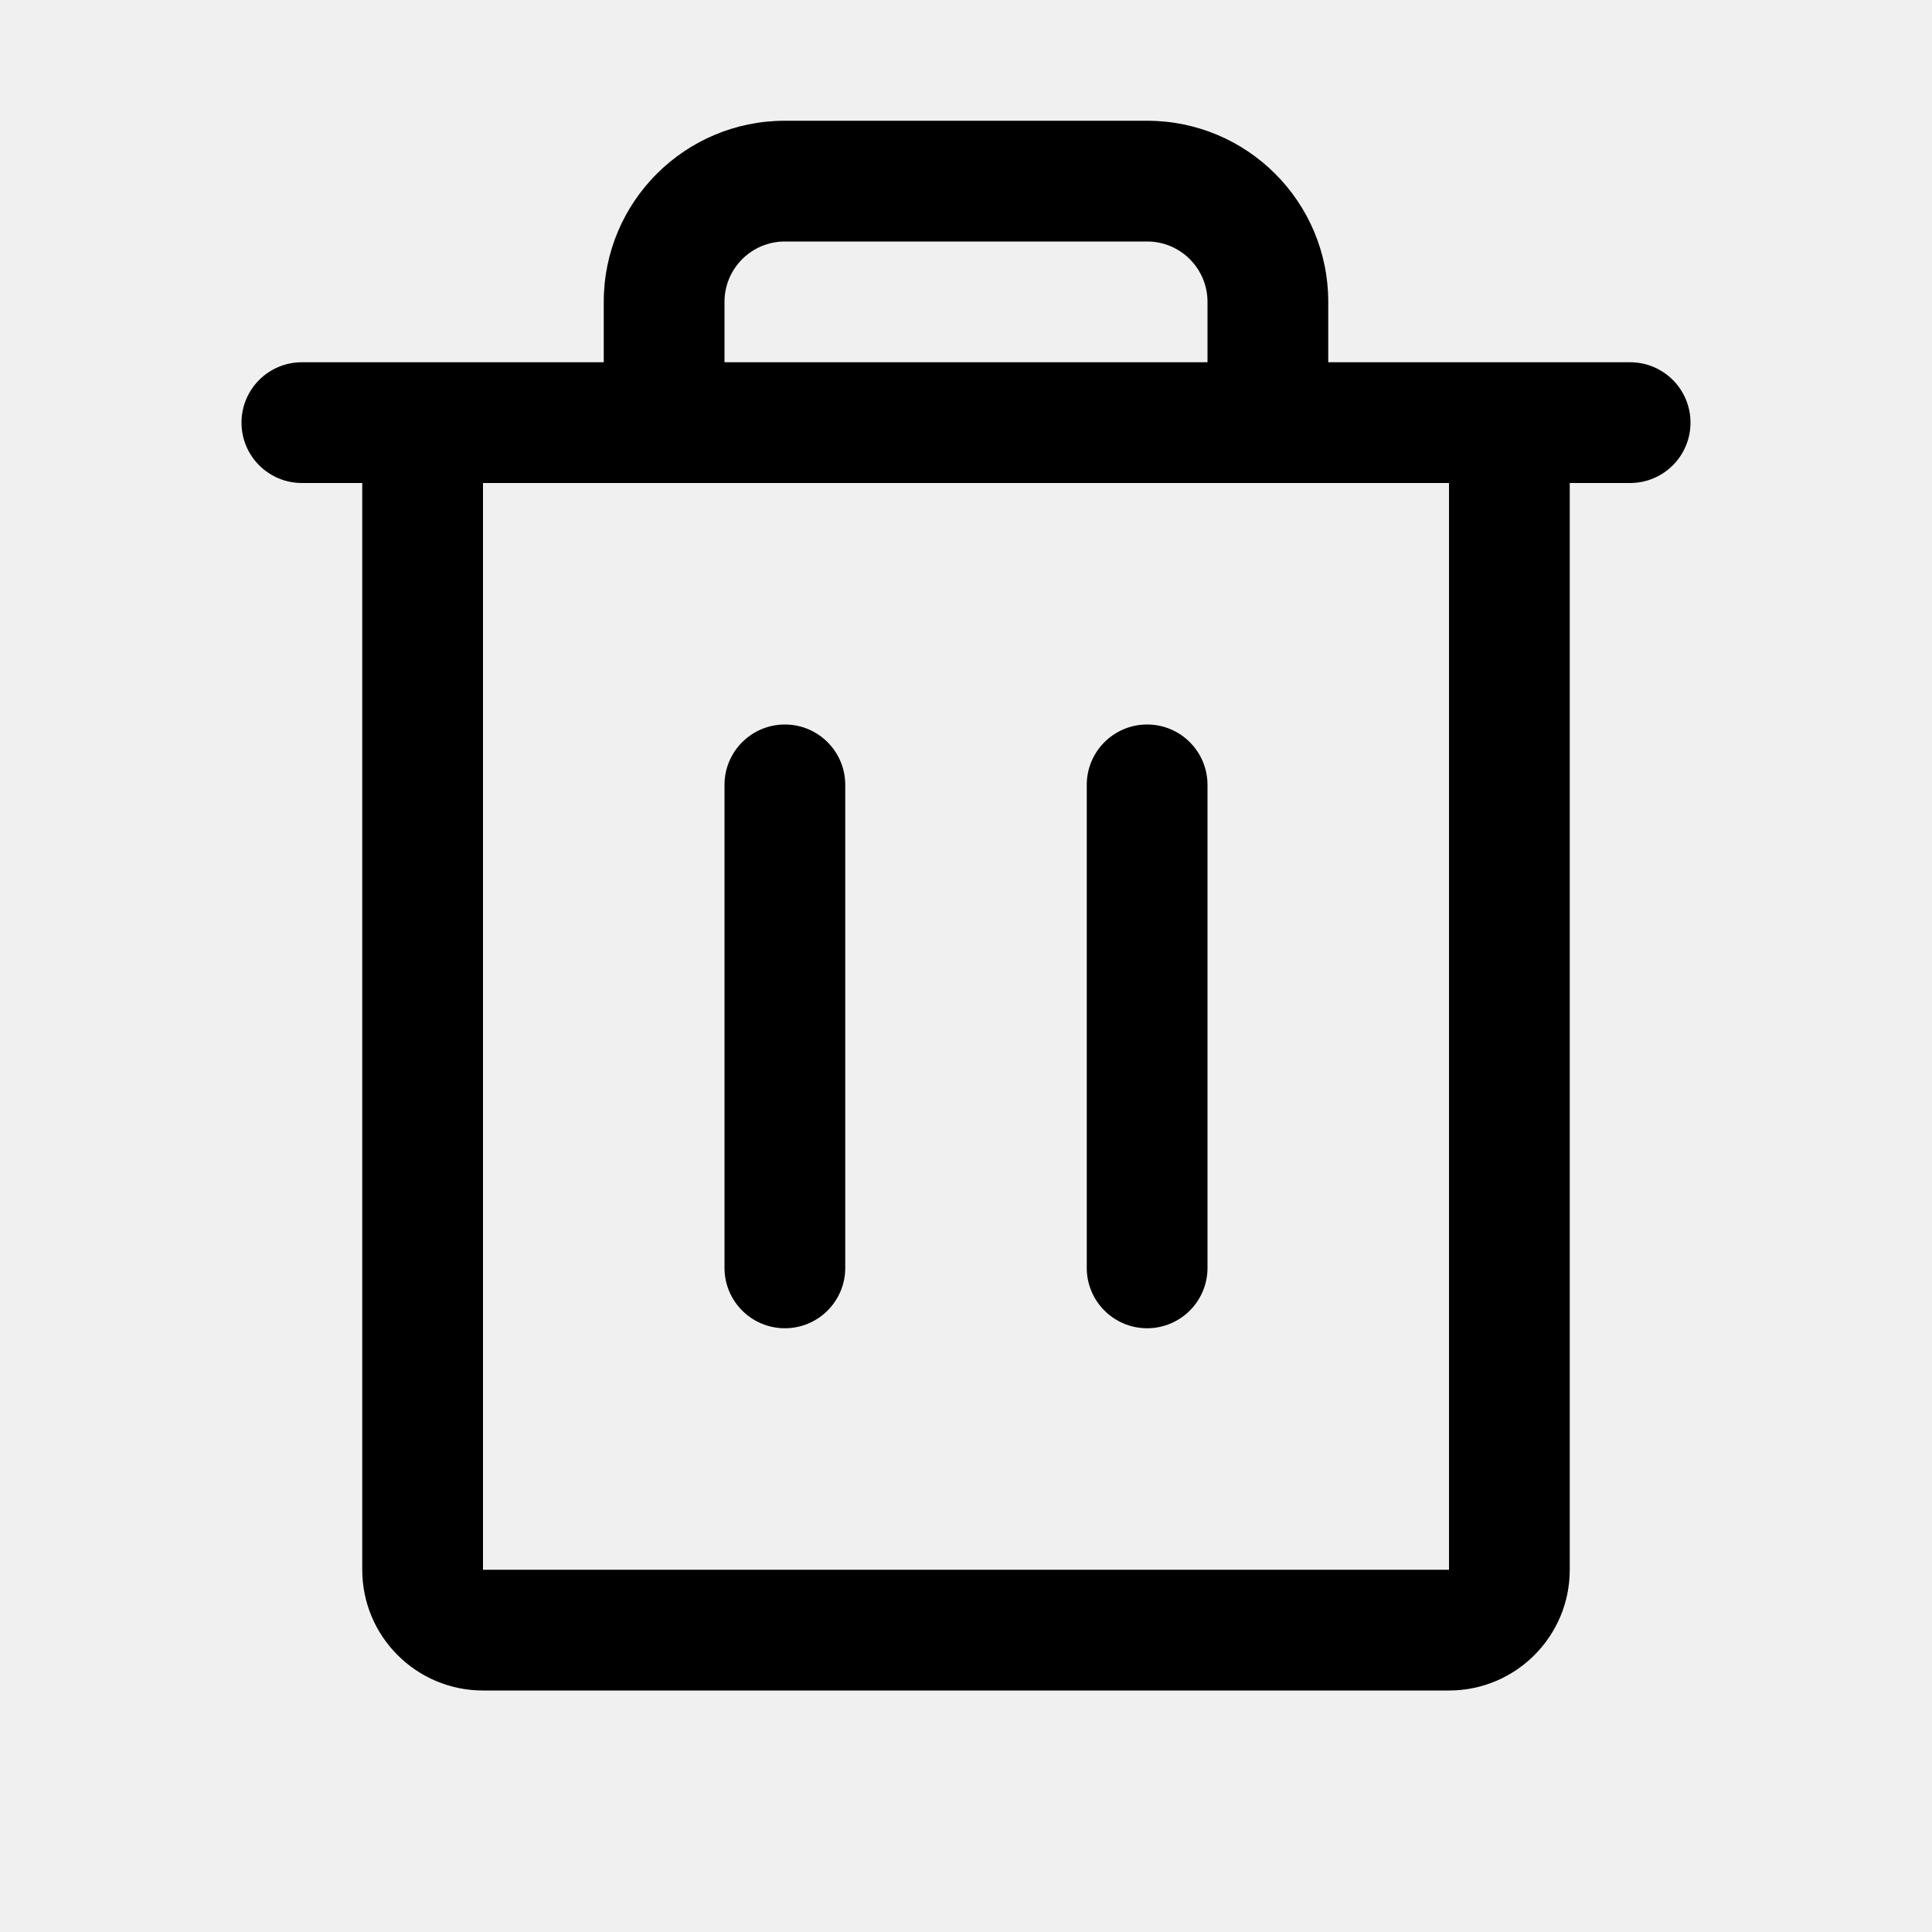
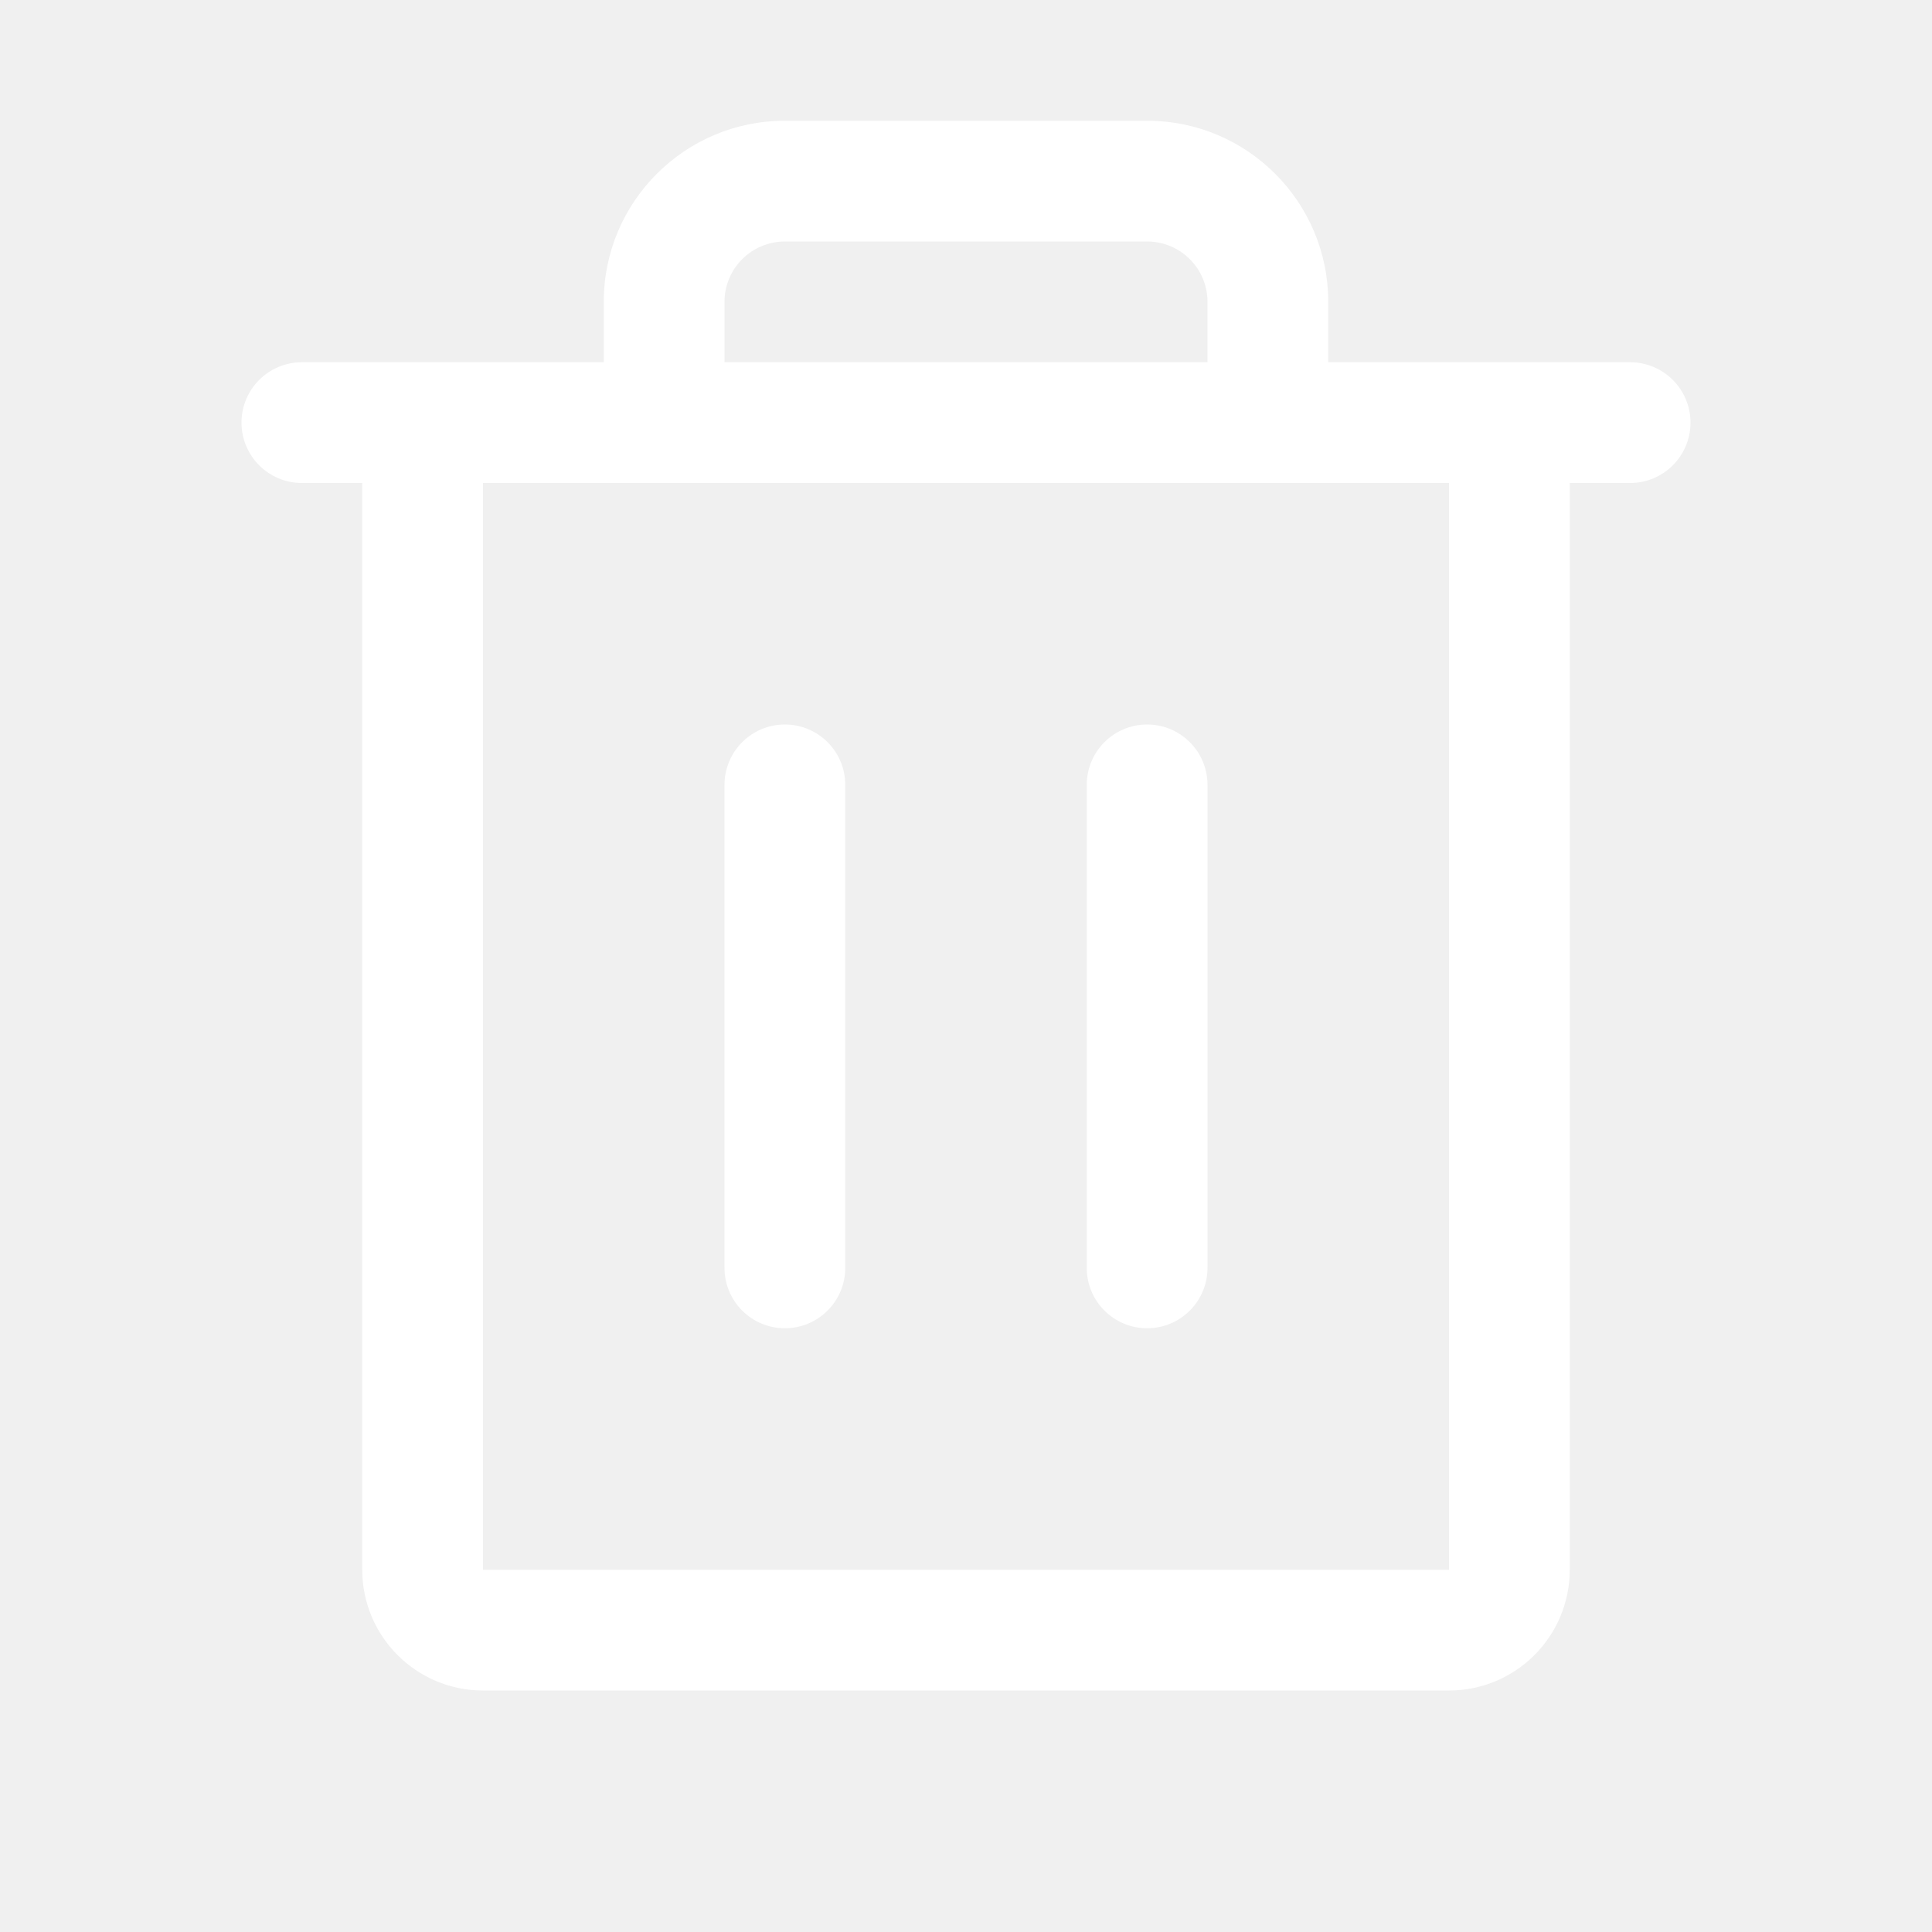
- <svg xmlns="http://www.w3.org/2000/svg" width="32" height="32" fill="#000000" viewBox="0 0 256 256">
+ <svg xmlns="http://www.w3.org/2000/svg" width="20" height="20" fill="#FFFFFF" viewBox="0 0 256 256">
  <path d="M216,48H176V40a24,24,0,0,0-24-24H104A24,24,0,0,0,80,40v8H40a8,8,0,0,0,0,16h8V208a16,16,0,0,0,16,16H192a16,16,0,0,0,16-16V64h8a8,8,0,0,0,0-16ZM96,40a8,8,0,0,1,8-8h48a8,8,0,0,1,8,8v8H96Zm96,168H64V64H192ZM112,104v64a8,8,0,0,1-16,0V104a8,8,0,0,1,16,0Zm48,0v64a8,8,0,0,1-16,0V104a8,8,0,0,1,16,0Z" />
</svg>
